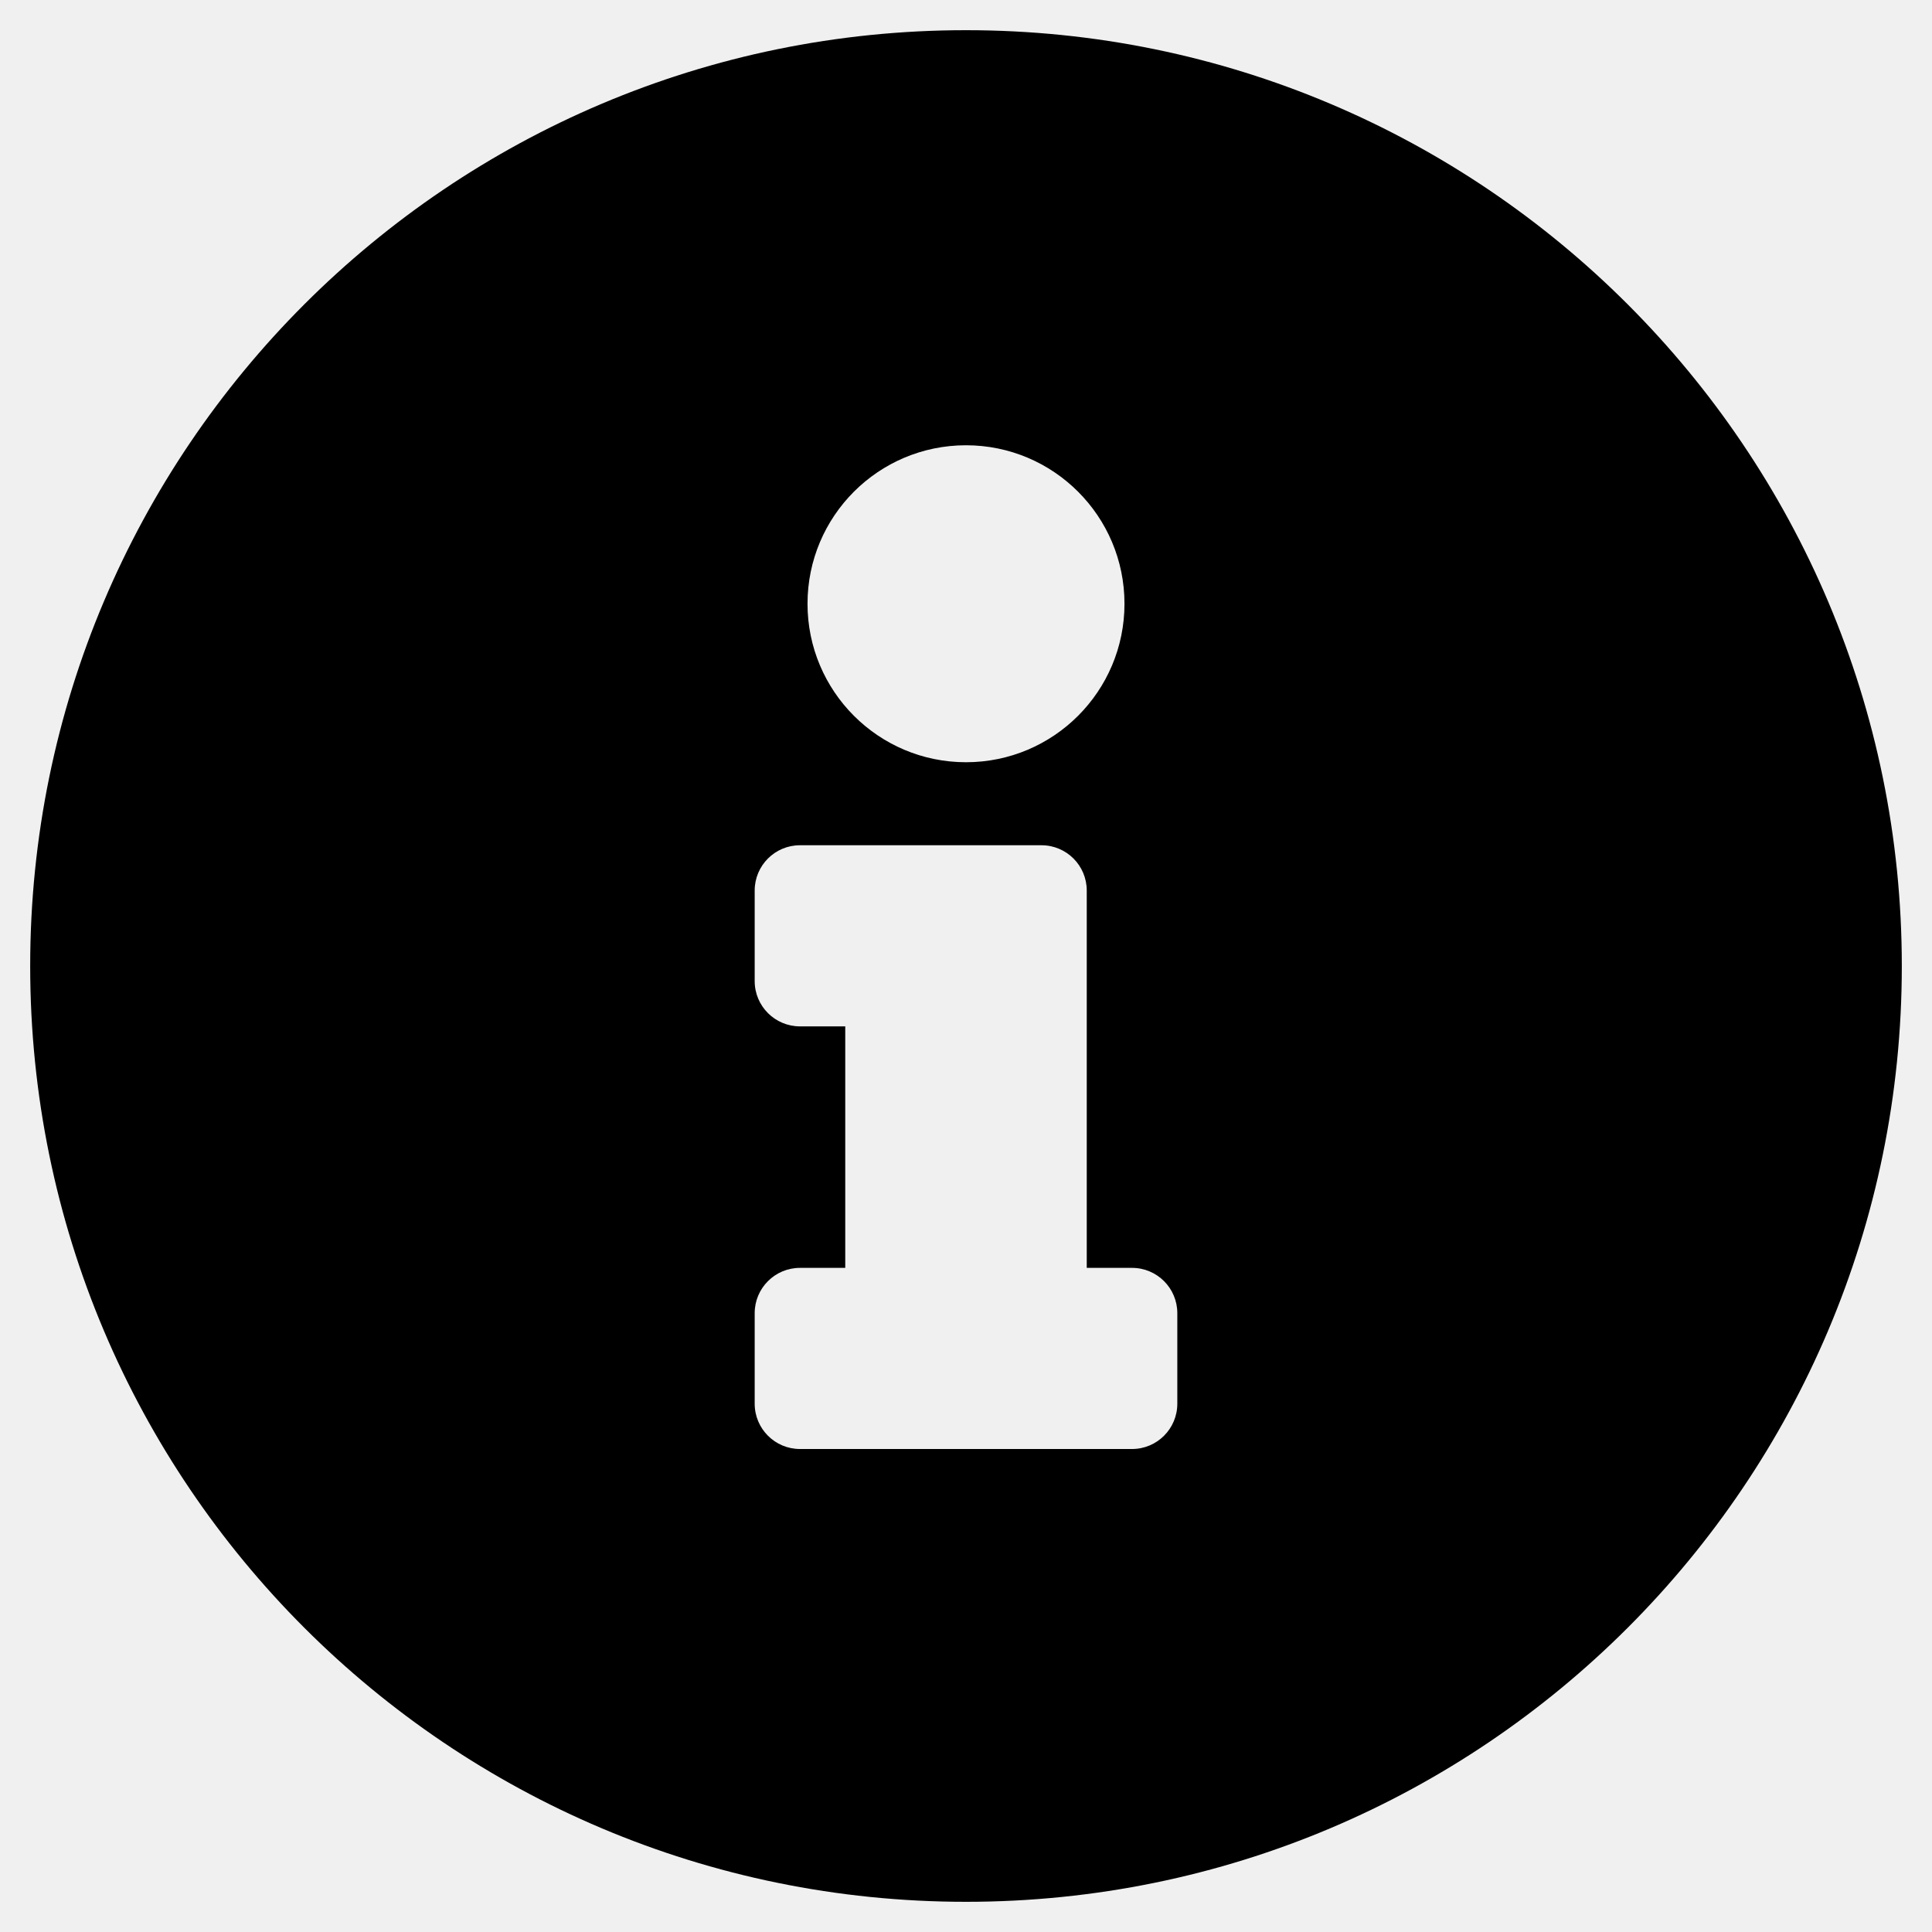
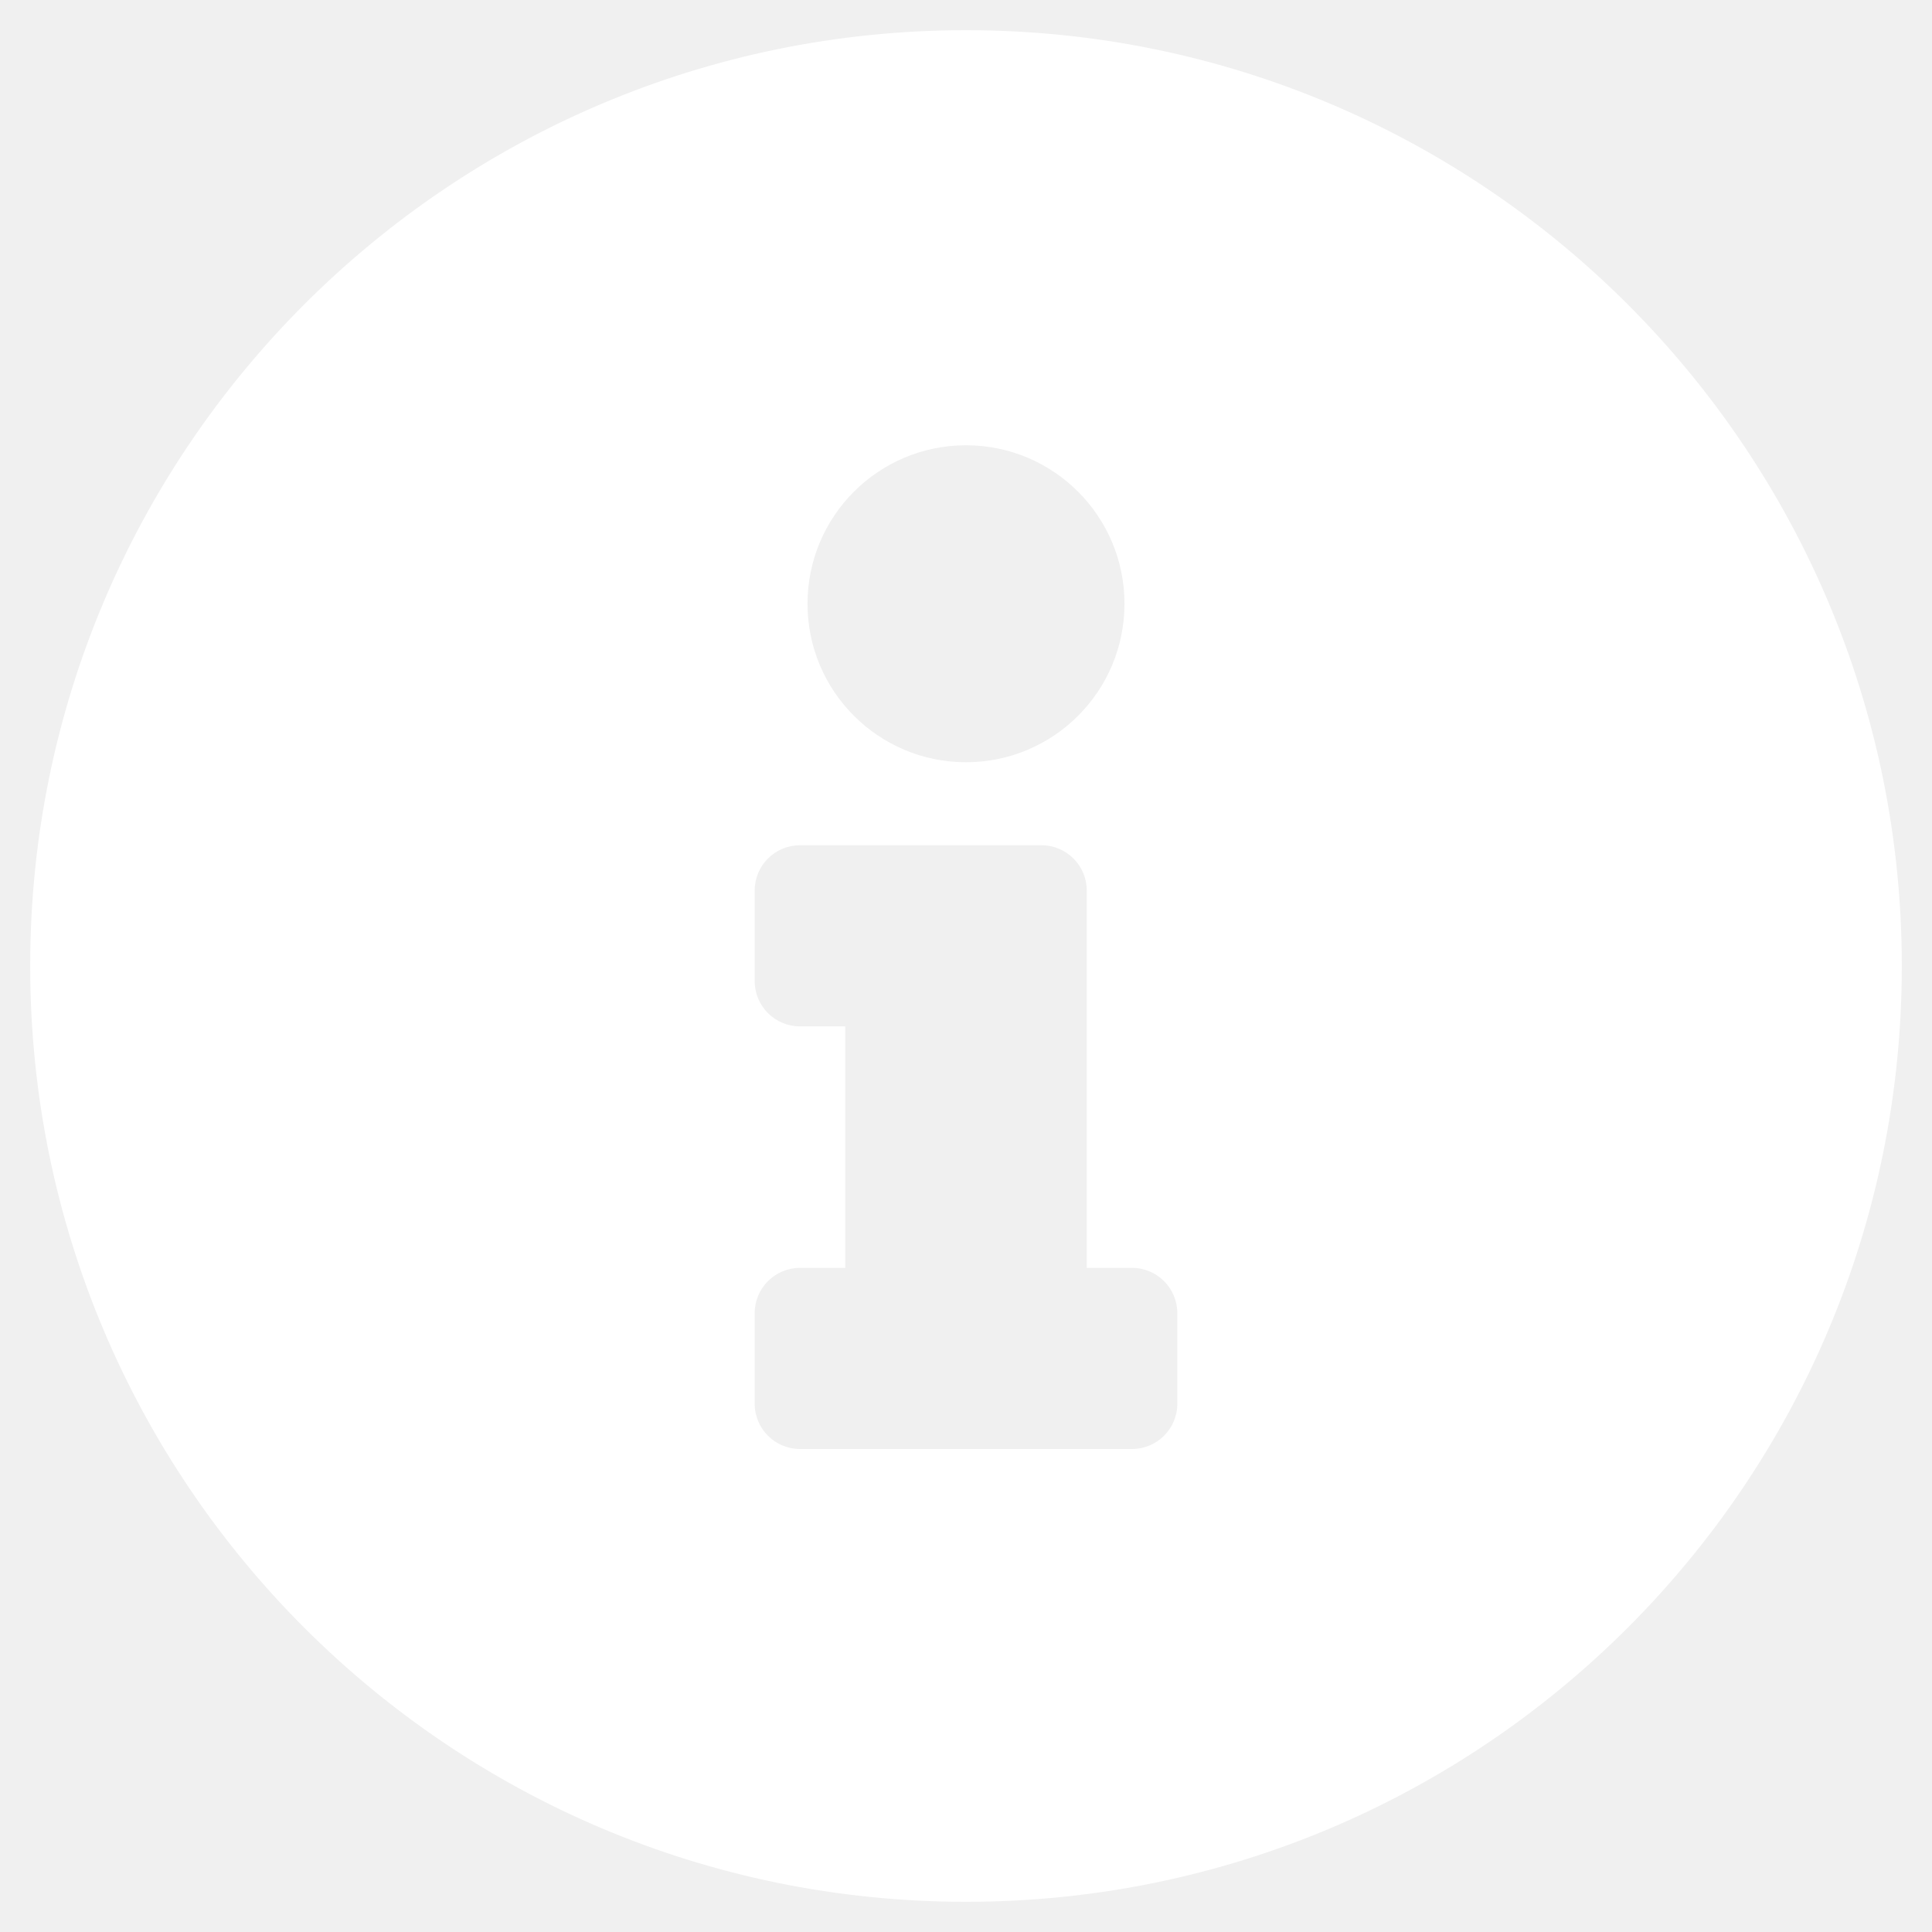
<svg xmlns="http://www.w3.org/2000/svg" viewBox="0 0 512 512" preserveAspectRatio="xMidYMid meet">
-   <path d="M256 8C119.043 8 8 119.083 8 256c0 136.997 111.043 248 248 248s248-111.003 248-248C504 119.083 392.957 8 256 8zm0 110c23.196 0 42 18.804 42 42s-18.804 42-42 42-42-18.804-42-42 18.804-42 42-42zm56 254c0 6.627-5.373 12-12 12h-88c-6.627 0-12-5.373-12-12v-24c0-6.627 5.373-12 12-12h12v-64h-12c-6.627 0-12-5.373-12-12v-24c0-6.627 5.373-12 12-12h64c6.627 0 12 5.373 12 12v100h12c6.627 0 12 5.373 12 12v24z" />
+   <path fill="#ffffff" d="M256 8C119.043 8 8 119.083 8 256c0 136.997 111.043 248 248 248s248-111.003 248-248C504 119.083 392.957 8 256 8zm0 110c23.196 0 42 18.804 42 42s-18.804 42-42 42-42-18.804-42-42 18.804-42 42-42zm56 254c0 6.627-5.373 12-12 12h-88c-6.627 0-12-5.373-12-12v-24c0-6.627 5.373-12 12-12h12v-64h-12c-6.627 0-12-5.373-12-12v-24c0-6.627 5.373-12 12-12h64c6.627 0 12 5.373 12 12v100h12c6.627 0 12 5.373 12 12v24z" />
</svg>
